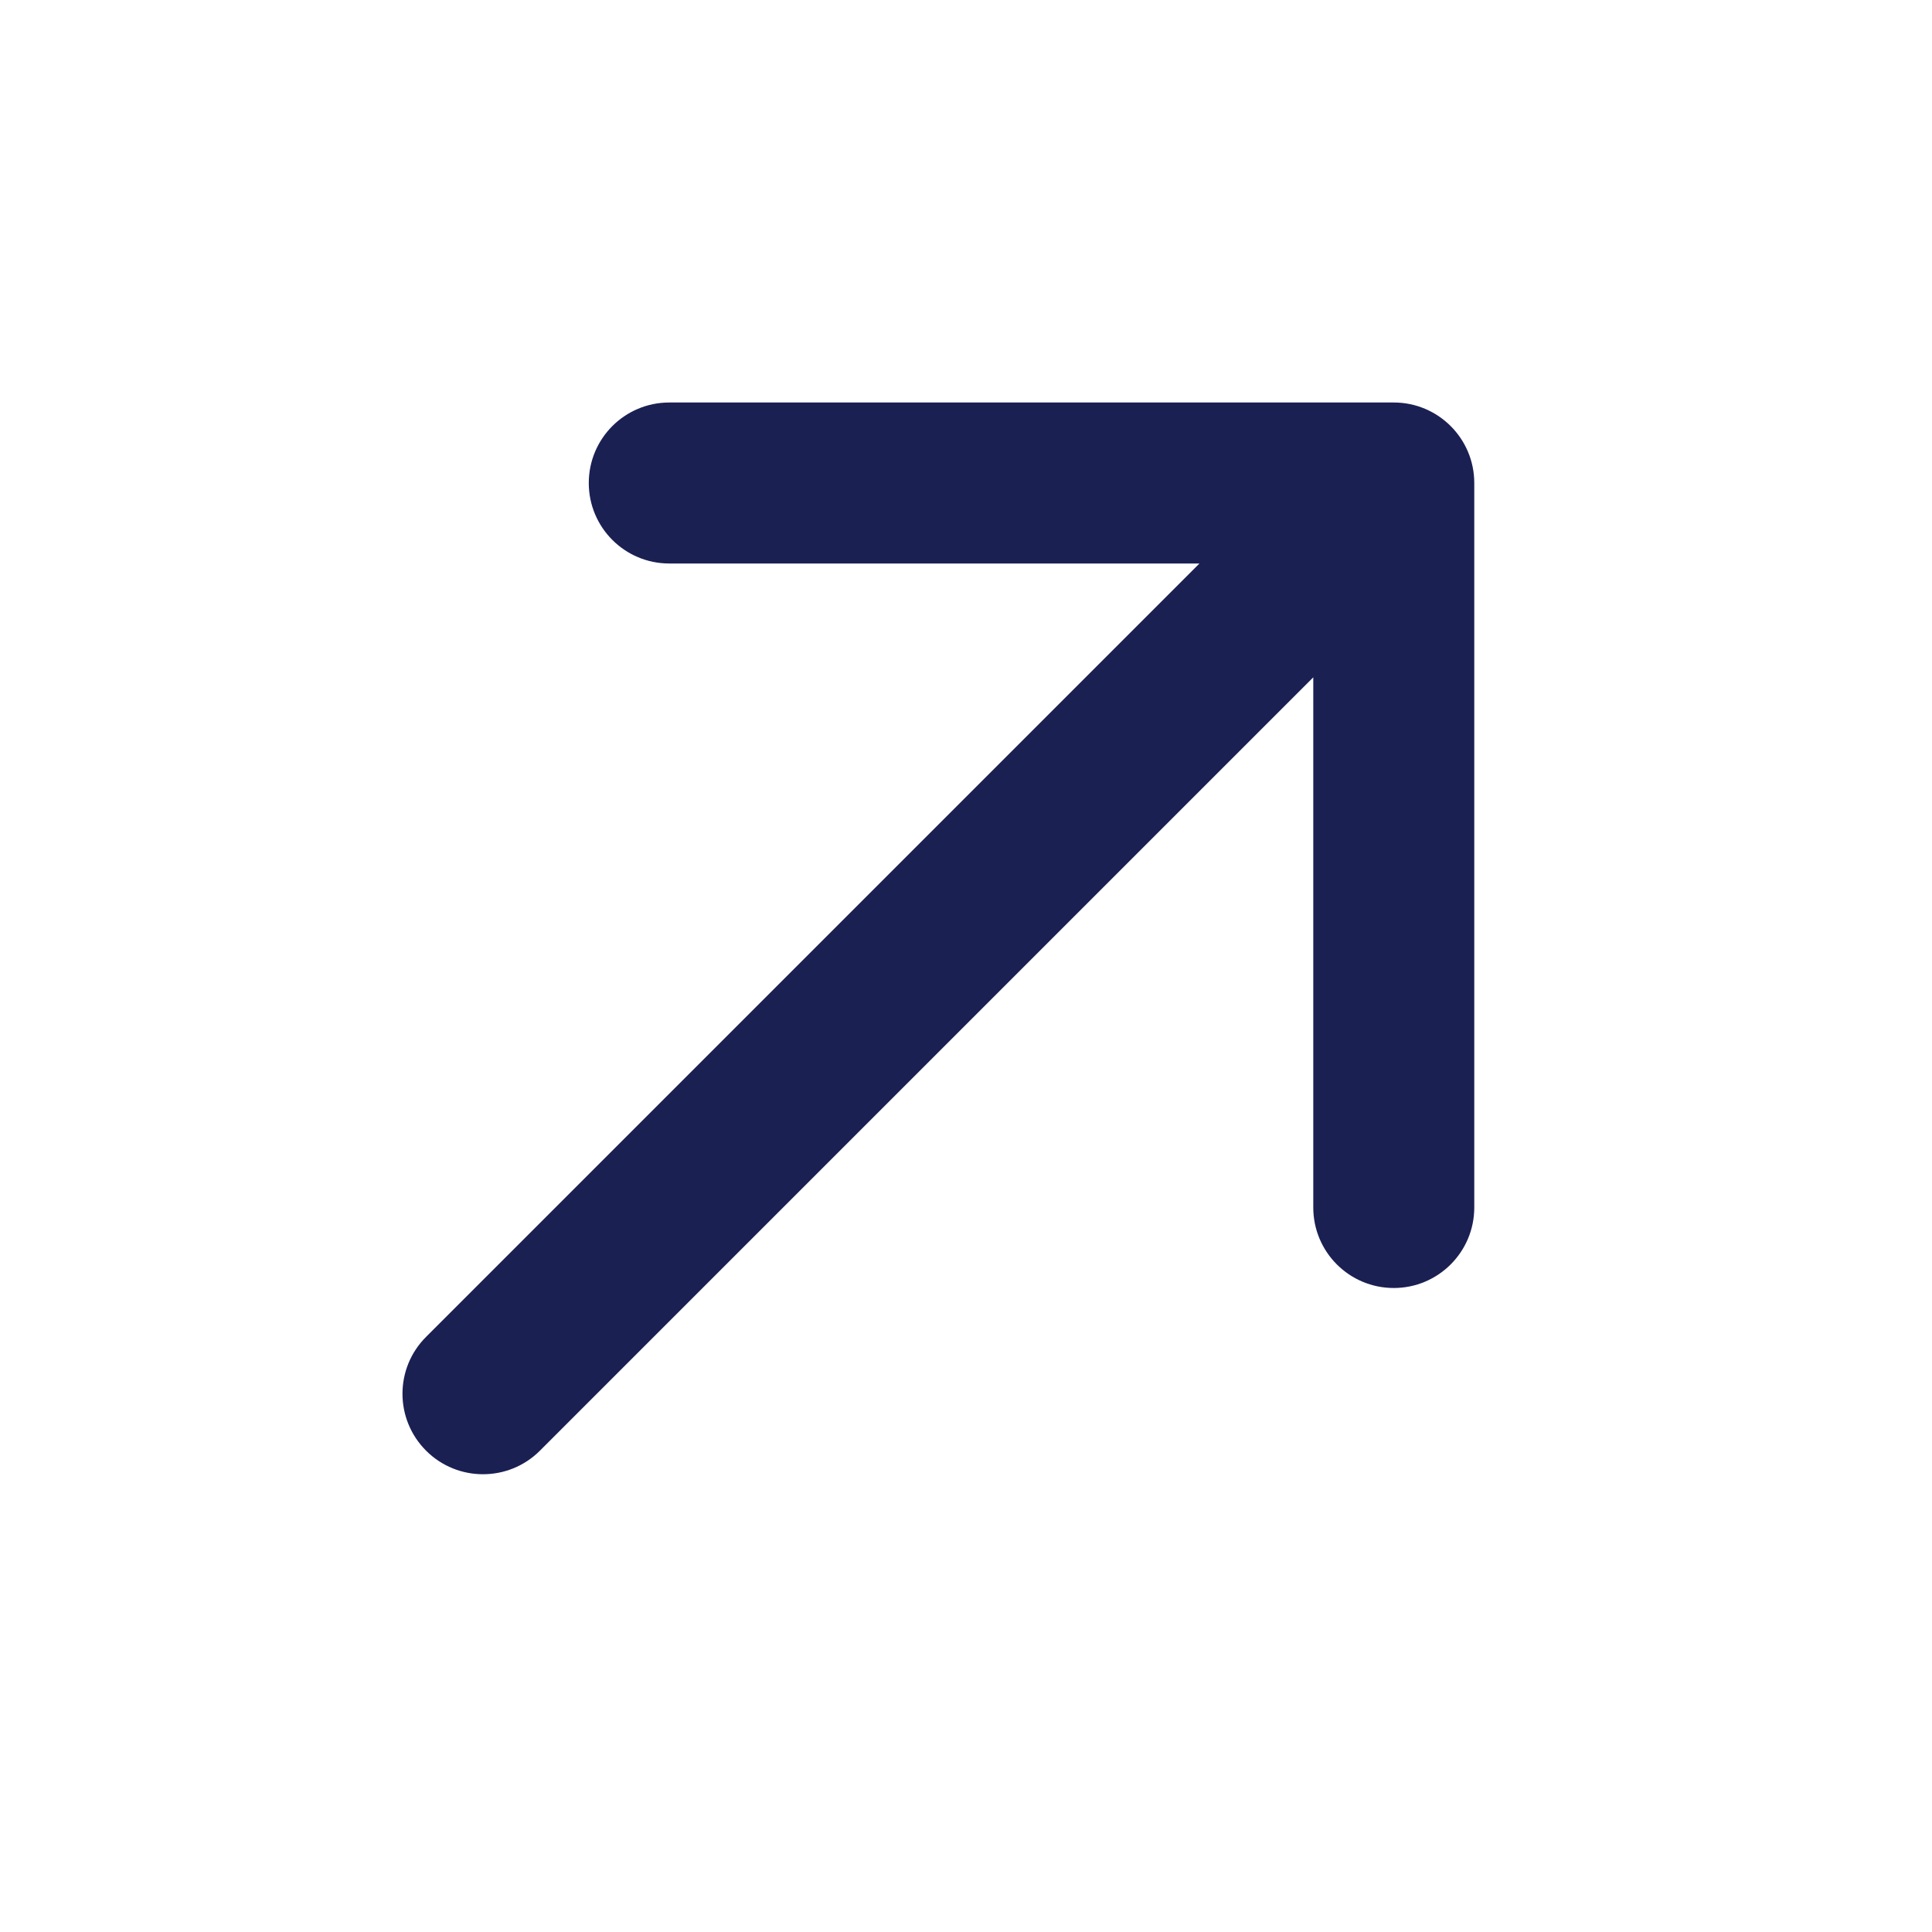
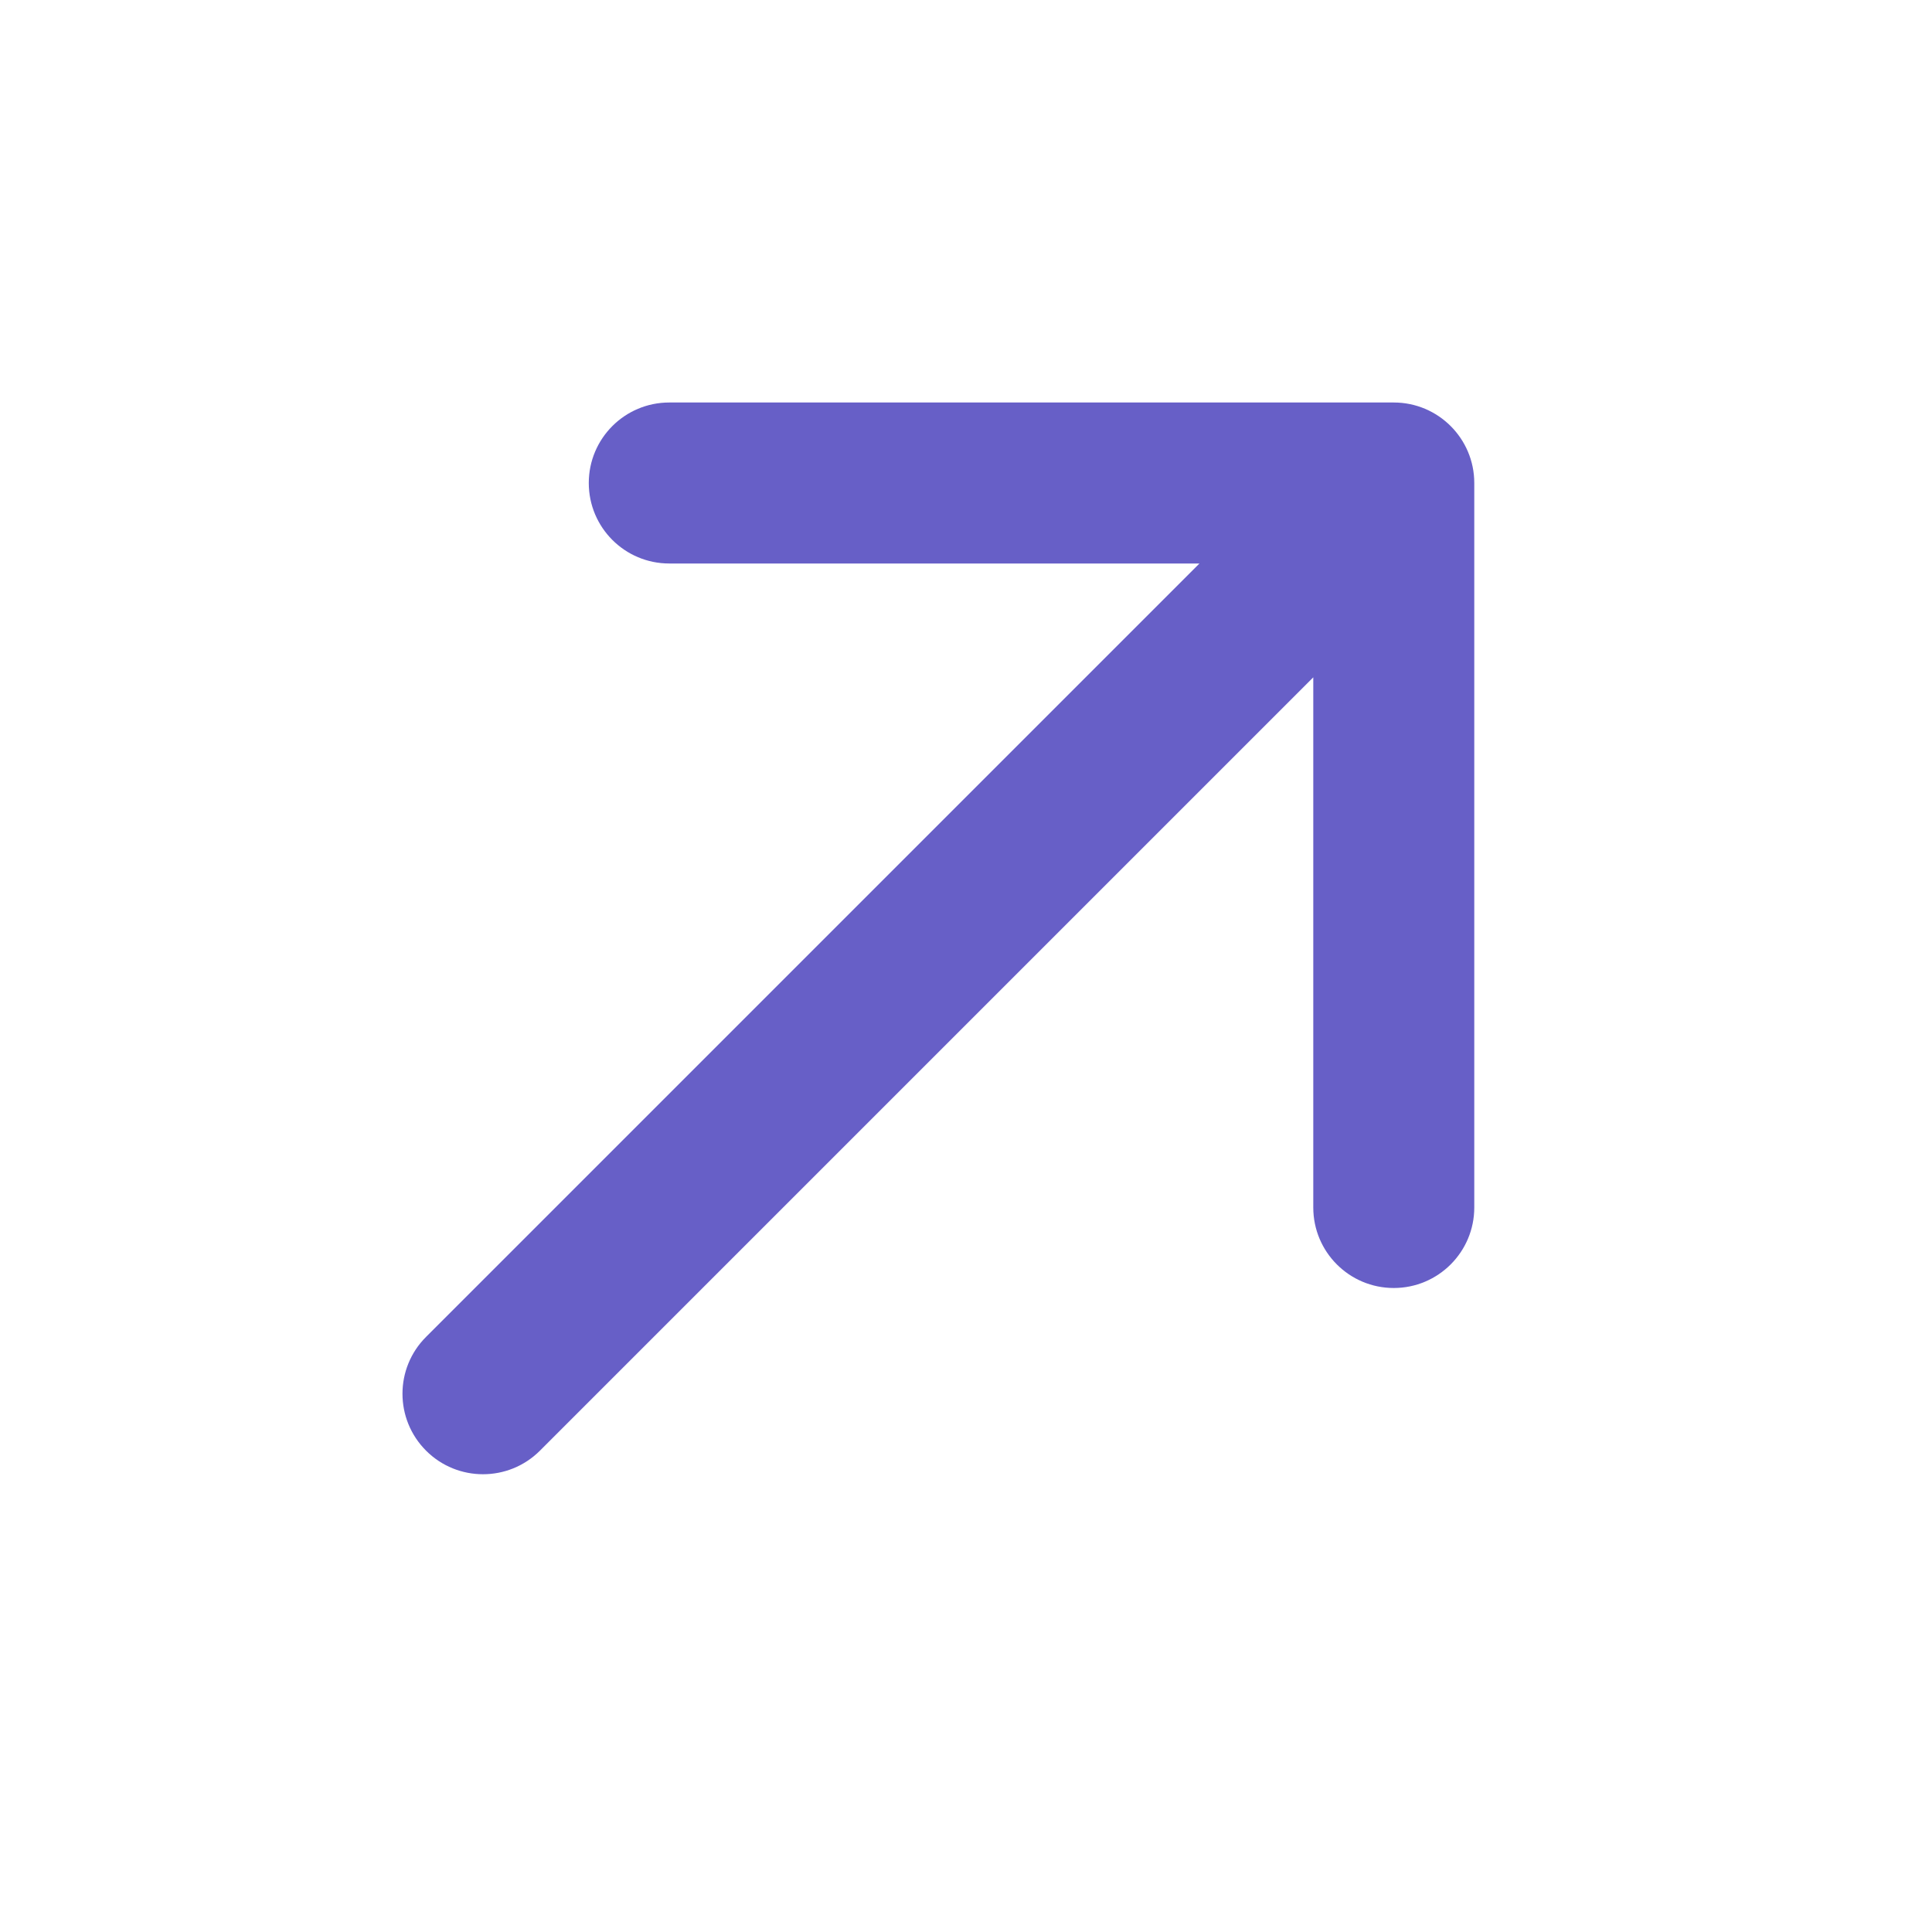
<svg xmlns="http://www.w3.org/2000/svg" width="24" height="24" viewBox="0 0 24 24" fill="none">
-   <path d="M5.293 16.607C4.902 16.997 4.902 17.63 5.293 18.021C5.683 18.411 6.317 18.411 6.707 18.021L5.293 16.607ZM18.314 6C18.314 5.448 17.866 5 17.314 5L8.314 5C7.761 5 7.314 5.448 7.314 6C7.314 6.552 7.761 7 8.314 7H16.314V15C16.314 15.552 16.761 16 17.314 16C17.866 16 18.314 15.552 18.314 15L18.314 6ZM6.707 18.021L18.021 6.707L16.607 5.293L5.293 16.607L6.707 18.021Z" fill="#1B2053" />
+   <path d="M5.293 16.607C4.902 16.997 4.902 17.63 5.293 18.021C5.683 18.411 6.317 18.411 6.707 18.021L5.293 16.607ZM18.314 6C18.314 5.448 17.866 5 17.314 5L8.314 5C7.761 5 7.314 5.448 7.314 6C7.314 6.552 7.761 7 8.314 7H16.314V15C16.314 15.552 16.761 16 17.314 16C17.866 16 18.314 15.552 18.314 15L18.314 6ZM6.707 18.021L18.021 6.707L16.607 5.293L5.293 16.607L6.707 18.021Z" fill="#675FC7" />
</svg>
